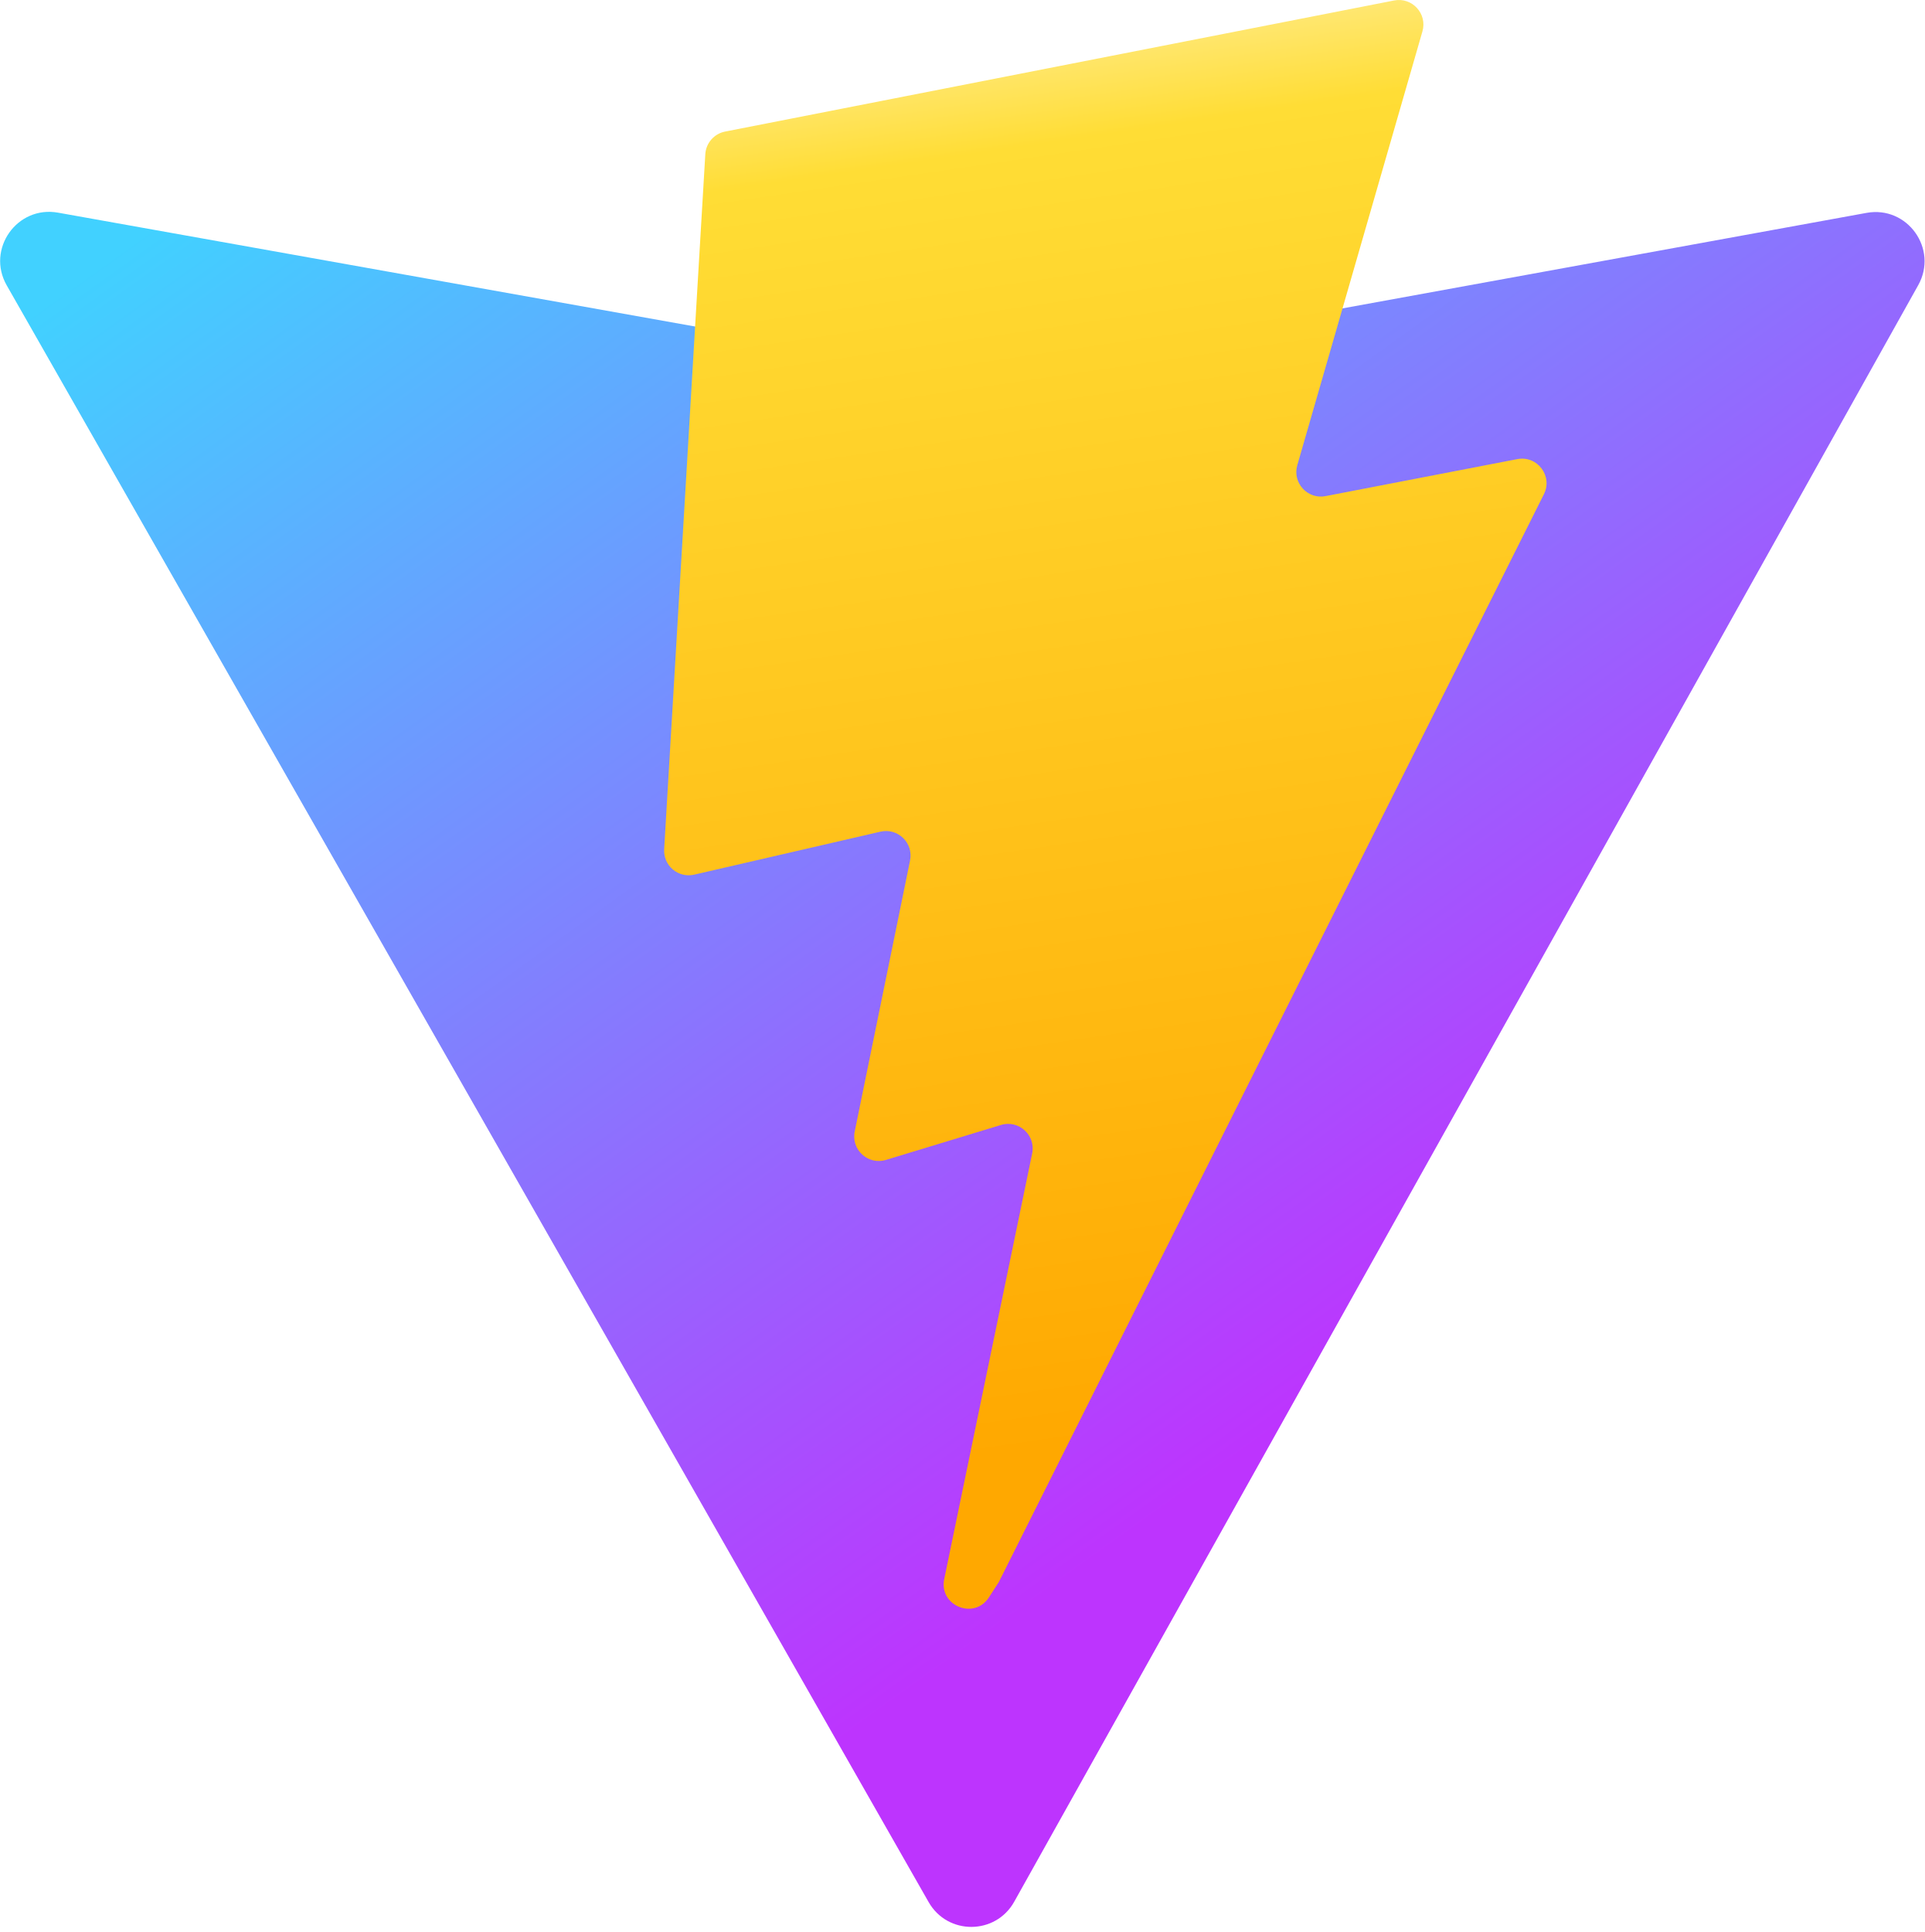
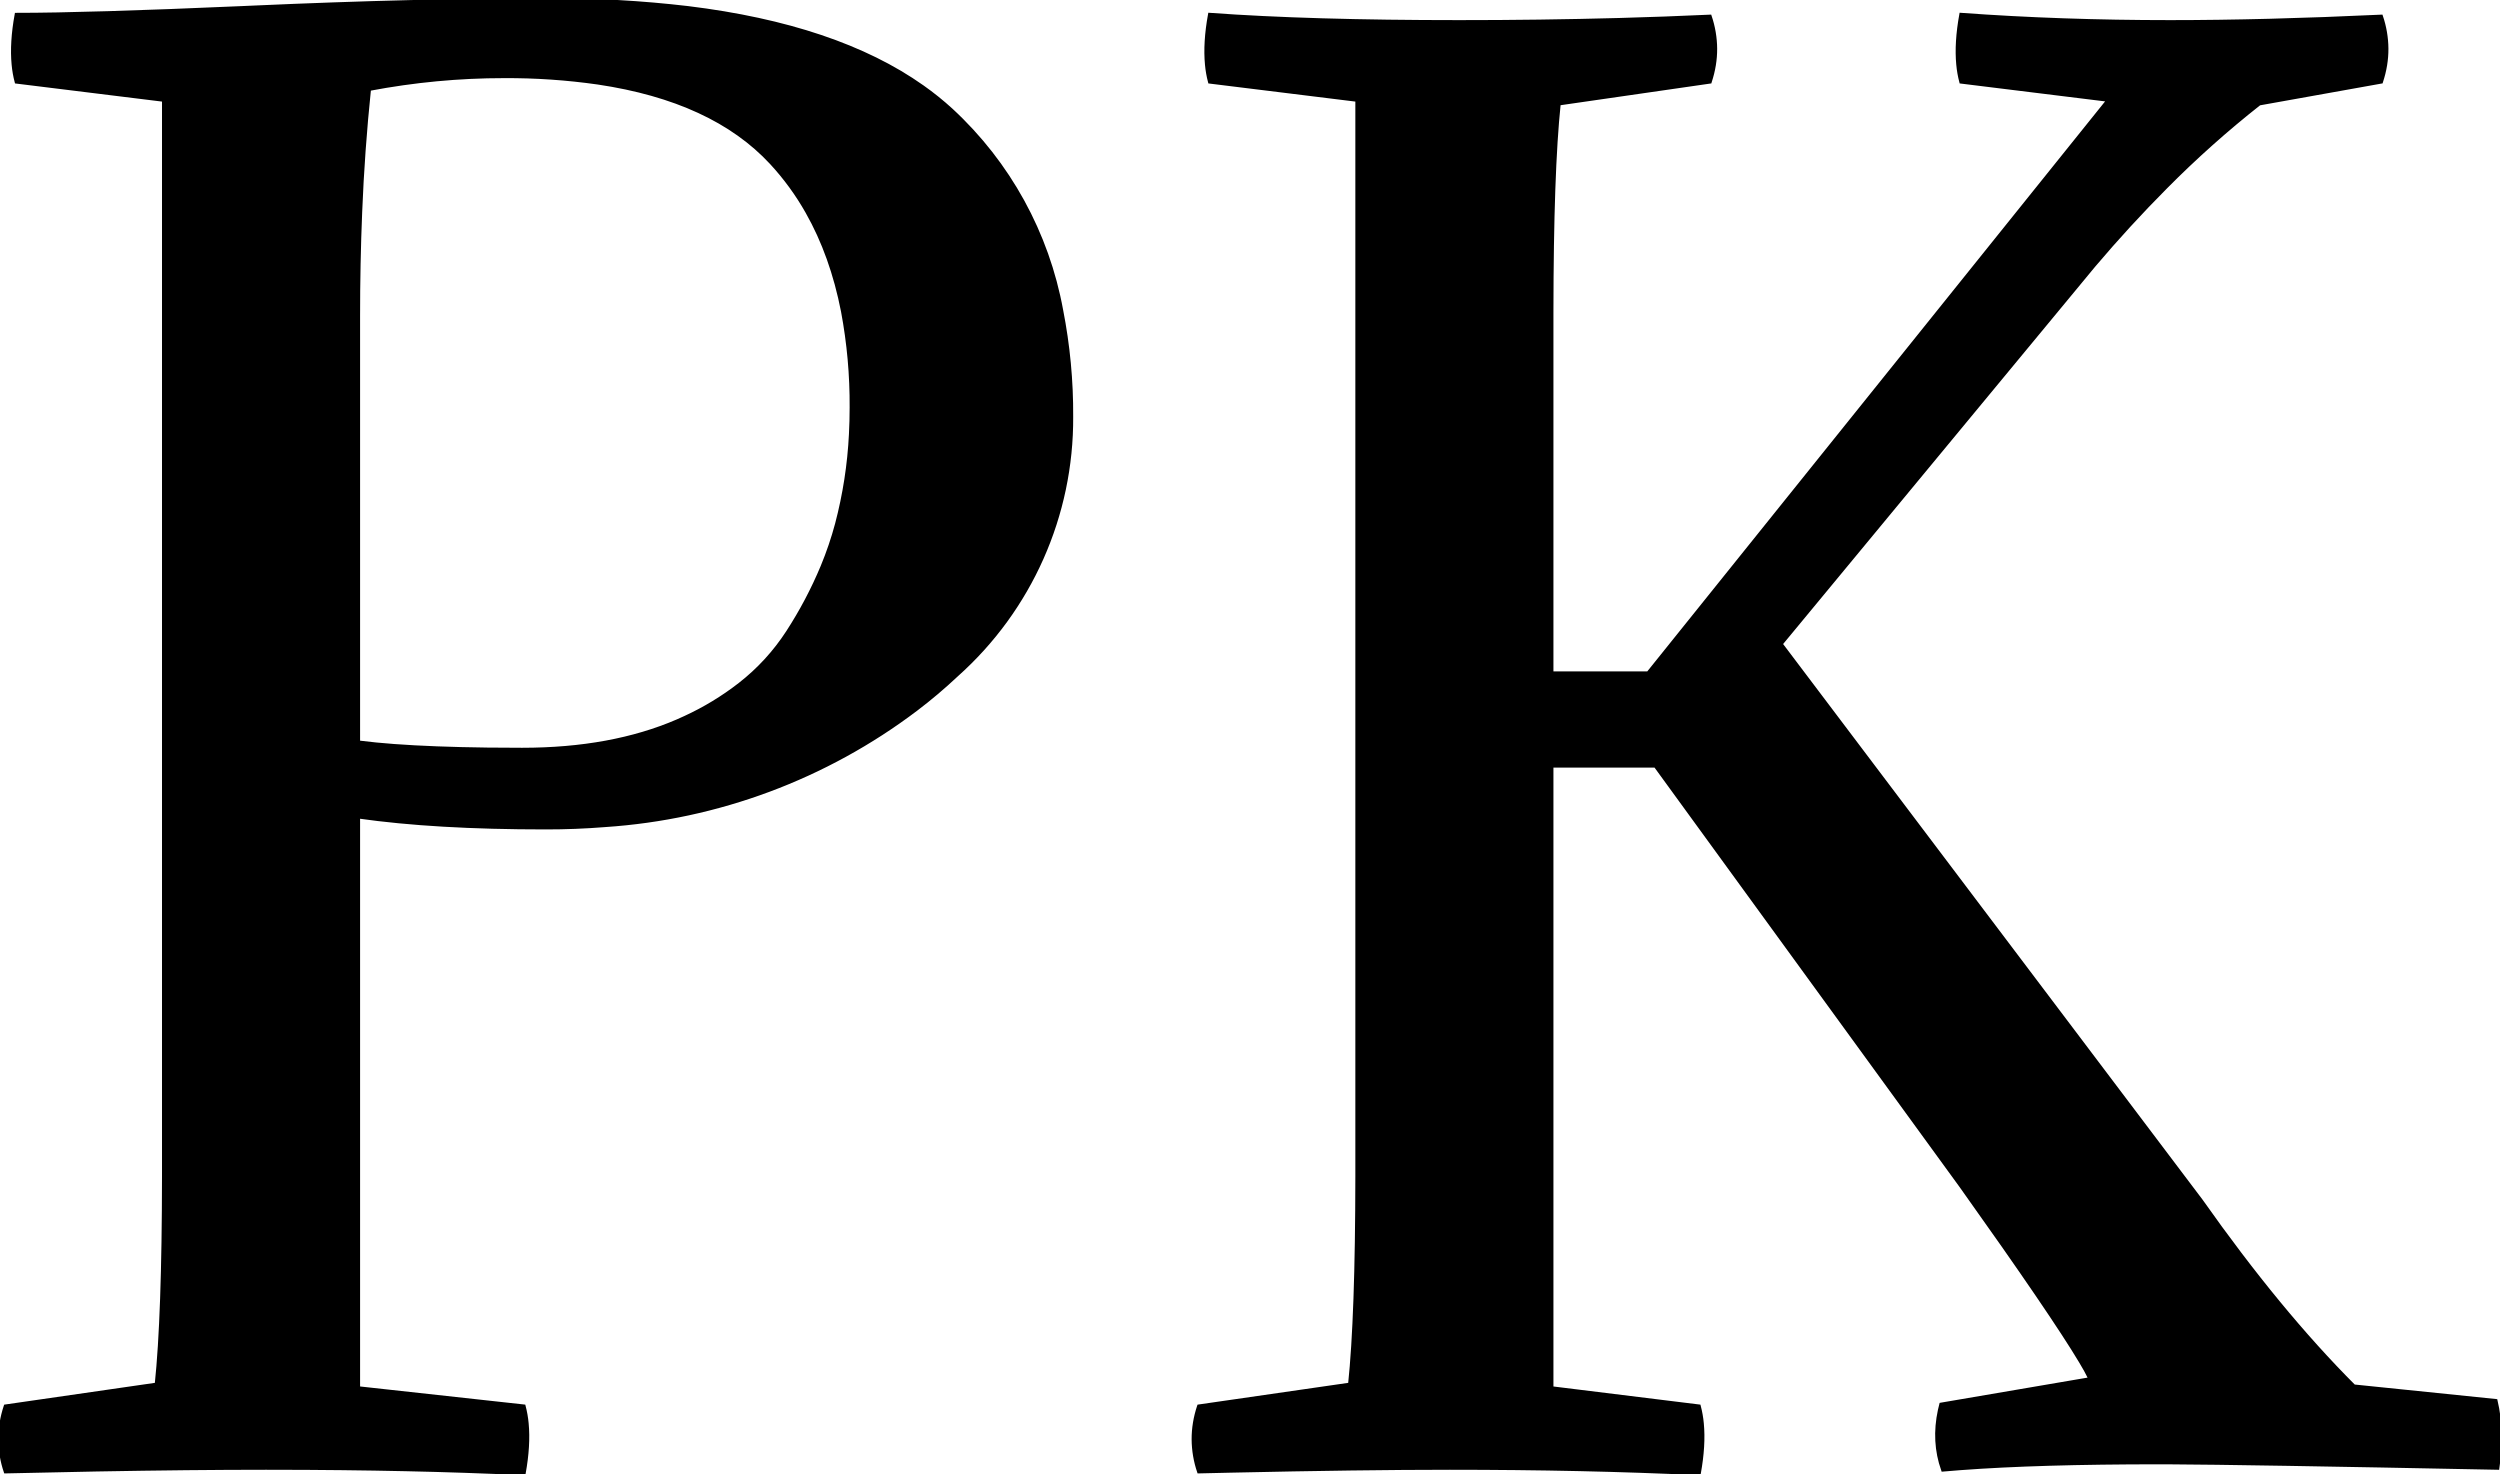
- <svg xmlns="http://www.w3.org/2000/svg" aria-hidden="true" role="img" class="iconify iconify--logos" width="31.88" height="32" preserveAspectRatio="xMidYMid meet" viewBox="0 0 256 257">
-   <defs>
-     <linearGradient id="IconifyId1813088fe1fbc01fb466" x1="-.828%" x2="57.636%" y1="7.652%" y2="78.411%">
-       <stop offset="0%" stop-color="#41D1FF" />
-       <stop offset="100%" stop-color="#BD34FE" />
-     </linearGradient>
-     <linearGradient id="IconifyId1813088fe1fbc01fb467" x1="43.376%" x2="50.316%" y1="2.242%" y2="89.03%">
-       <stop offset="0%" stop-color="#FFEA83" />
-       <stop offset="8.333%" stop-color="#FFDD35" />
-       <stop offset="100%" stop-color="#FFA800" />
-     </linearGradient>
-   </defs>
-   <path fill="url(#IconifyId1813088fe1fbc01fb466)" d="M255.153 37.938L134.897 252.976c-2.483 4.44-8.862 4.466-11.382.048L.875 37.958c-2.746-4.814 1.371-10.646 6.827-9.67l120.385 21.517a6.537 6.537 0 0 0 2.322-.004l117.867-21.483c5.438-.991 9.574 4.796 6.877 9.62Z" />
-   <path fill="url(#IconifyId1813088fe1fbc01fb467)" d="M185.432.063L96.44 17.501a3.268 3.268 0 0 0-2.634 3.014l-5.474 92.456a3.268 3.268 0 0 0 3.997 3.378l24.777-5.718c2.318-.535 4.413 1.507 3.936 3.838l-7.361 36.047c-.495 2.426 1.782 4.5 4.151 3.78l15.304-4.649c2.372-.72 4.652 1.36 4.15 3.788l-11.698 56.621c-.732 3.542 3.979 5.473 5.943 2.437l1.313-2.028l72.516-144.72c1.215-2.423-.88-5.186-3.54-4.672l-25.505 4.922c-2.396.462-4.435-1.77-3.759-4.114l16.646-57.705c.677-2.35-1.37-4.583-3.769-4.113Z" />
+ <svg xmlns="http://www.w3.org/2000/svg" width="687.143" height="405.003" viewBox="0 0 687.143 405.003">
+   <g id="svgGroup" stroke-linecap="round" fill-rule="evenodd" font-size="9pt" stroke="#000" stroke-width="0.25mm" fill="#000" style="stroke:#000;stroke-width:0.25mm;fill:#000">
+     <path d="M 575.5 73.003 L 489.5 177.003 L 605 330.003 Q 626.5 360.503 647 381.003 L 686 385.003 Q 688 393.503 686.5 403.503 Q 616.32 402.1 596.049 402.009 A 576.527 576.527 0 0 0 593.5 402.003 Q 560.402 402.003 538.907 403.604 A 343.627 343.627 0 0 0 534 404.003 Q 531.256 396.228 533.114 387.615 A 36.978 36.978 0 0 1 533.5 386.003 L 574.5 379.003 A 60.389 60.389 0 0 0 571.881 374.245 Q 564.187 361.347 539 326.003 L 455 210.503 L 426.5 210.503 L 426.5 381.503 L 467 386.503 A 29.206 29.206 0 0 1 467.835 391.265 Q 468.405 397.252 467.008 404.96 A 75.645 75.645 0 0 1 467 405.003 Q 435.5 403.503 398.5 403.503 Q 374.348 403.503 338.193 404.303 A 5187.396 5187.396 0 0 0 329.5 404.503 A 28.343 28.343 0 0 1 328 395.644 Q 327.977 391.091 329.488 386.538 A 31.727 31.727 0 0 1 329.5 386.503 L 371 380.503 Q 372.964 361.848 372.999 323.429 A 1538.344 1538.344 0 0 0 373 322.003 L 373 27.503 L 332.5 22.503 A 29.206 29.206 0 0 1 331.665 17.742 Q 331.094 11.738 332.5 4.003 Q 360 6.003 401 6.003 A 1600.014 1600.014 0 0 0 445.062 5.417 A 1345.399 1345.399 0 0 0 470 4.503 A 28.343 28.343 0 0 1 471.5 13.363 Q 471.523 17.915 470.012 22.468 A 31.727 31.727 0 0 1 470 22.503 L 428.5 28.503 Q 426.536 47.159 426.501 85.578 A 1538.344 1538.344 0 0 0 426.5 87.003 L 426.5 185.003 L 453 185.003 L 579.5 27.503 L 539 22.503 A 29.206 29.206 0 0 1 538.165 17.742 Q 537.594 11.738 539 4.003 Q 566.5 6.003 596.5 6.003 Q 622.5 6.003 654.5 4.503 A 28.343 28.343 0 0 1 656 13.363 Q 656.023 17.915 654.512 22.468 A 31.727 31.727 0 0 1 654.5 22.503 L 621 28.503 A 281.204 281.204 0 0 0 595.283 51.443 A 365.772 365.772 0 0 0 575.5 73.003 Z M 98.5 224.503 L 98.5 381.503 L 144 386.503 A 29.206 29.206 0 0 1 144.835 391.265 Q 145.405 397.252 144.008 404.96 A 75.645 75.645 0 0 1 144 405.003 A 1263.147 1263.147 0 0 0 111.607 403.902 Q 94.507 403.528 75.538 403.505 A 2059.801 2059.801 0 0 0 73 403.503 Q 52.719 403.503 26.529 403.976 A 4354.558 4354.558 0 0 0 1.5 404.503 A 28.343 28.343 0 0 1 0 395.644 Q -0.023 391.091 1.488 386.538 A 31.727 31.727 0 0 1 1.5 386.503 L 43 380.503 Q 44.964 361.848 44.999 323.429 A 1538.344 1538.344 0 0 0 45 322.003 L 45 27.503 L 4.5 22.503 A 29.206 29.206 0 0 1 3.665 17.742 Q 3.094 11.738 4.5 4.003 Q 24.234 4.003 66.441 2.15 A 4253.05 4253.05 0 0 0 69.75 2.003 Q 114.5 0.003 151 0.003 A 314.286 314.286 0 0 1 189.032 2.138 Q 229.918 7.139 253.559 23.863 A 80.712 80.712 0 0 1 261.5 30.253 A 99.12 99.12 0 0 1 291.743 85.269 A 147.304 147.304 0 0 1 294.5 114.503 A 94.397 94.397 0 0 1 262.928 185.556 A 137.405 137.405 0 0 1 251.75 195.003 A 159.234 159.234 0 0 1 166.272 226.861 A 202.548 202.548 0 0 1 150 227.503 Q 119.5 227.503 98.5 224.503 Z M 98.5 87.003 L 98.5 204.003 A 182.811 182.811 0 0 0 108.326 204.97 Q 119.022 205.761 133.958 205.947 A 769.721 769.721 0 0 0 143.5 206.003 Q 168.11 206.003 186.224 198.164 A 78.773 78.773 0 0 0 188.25 197.253 A 76.653 76.653 0 0 0 203.343 188.092 A 58.629 58.629 0 0 0 216.5 173.753 A 113.025 113.025 0 0 0 226.036 155.684 A 94.366 94.366 0 0 0 230 144.003 A 120.049 120.049 0 0 0 233.809 119.345 A 139.154 139.154 0 0 0 234 112.003 A 138.163 138.163 0 0 0 231.631 85.583 Q 228.638 70.232 221.862 58.277 A 72.229 72.229 0 0 0 212 44.753 Q 195.987 27.466 164.344 22.762 A 176.267 176.267 0 0 0 138.5 21.003 Q 120 21.003 101.5 24.503 A 535.821 535.821 0 0 0 99.074 58.306 A 691.977 691.977 0 0 0 98.5 87.003 Z" vector-effect="non-scaling-stroke" />
+   </g>
</svg>
